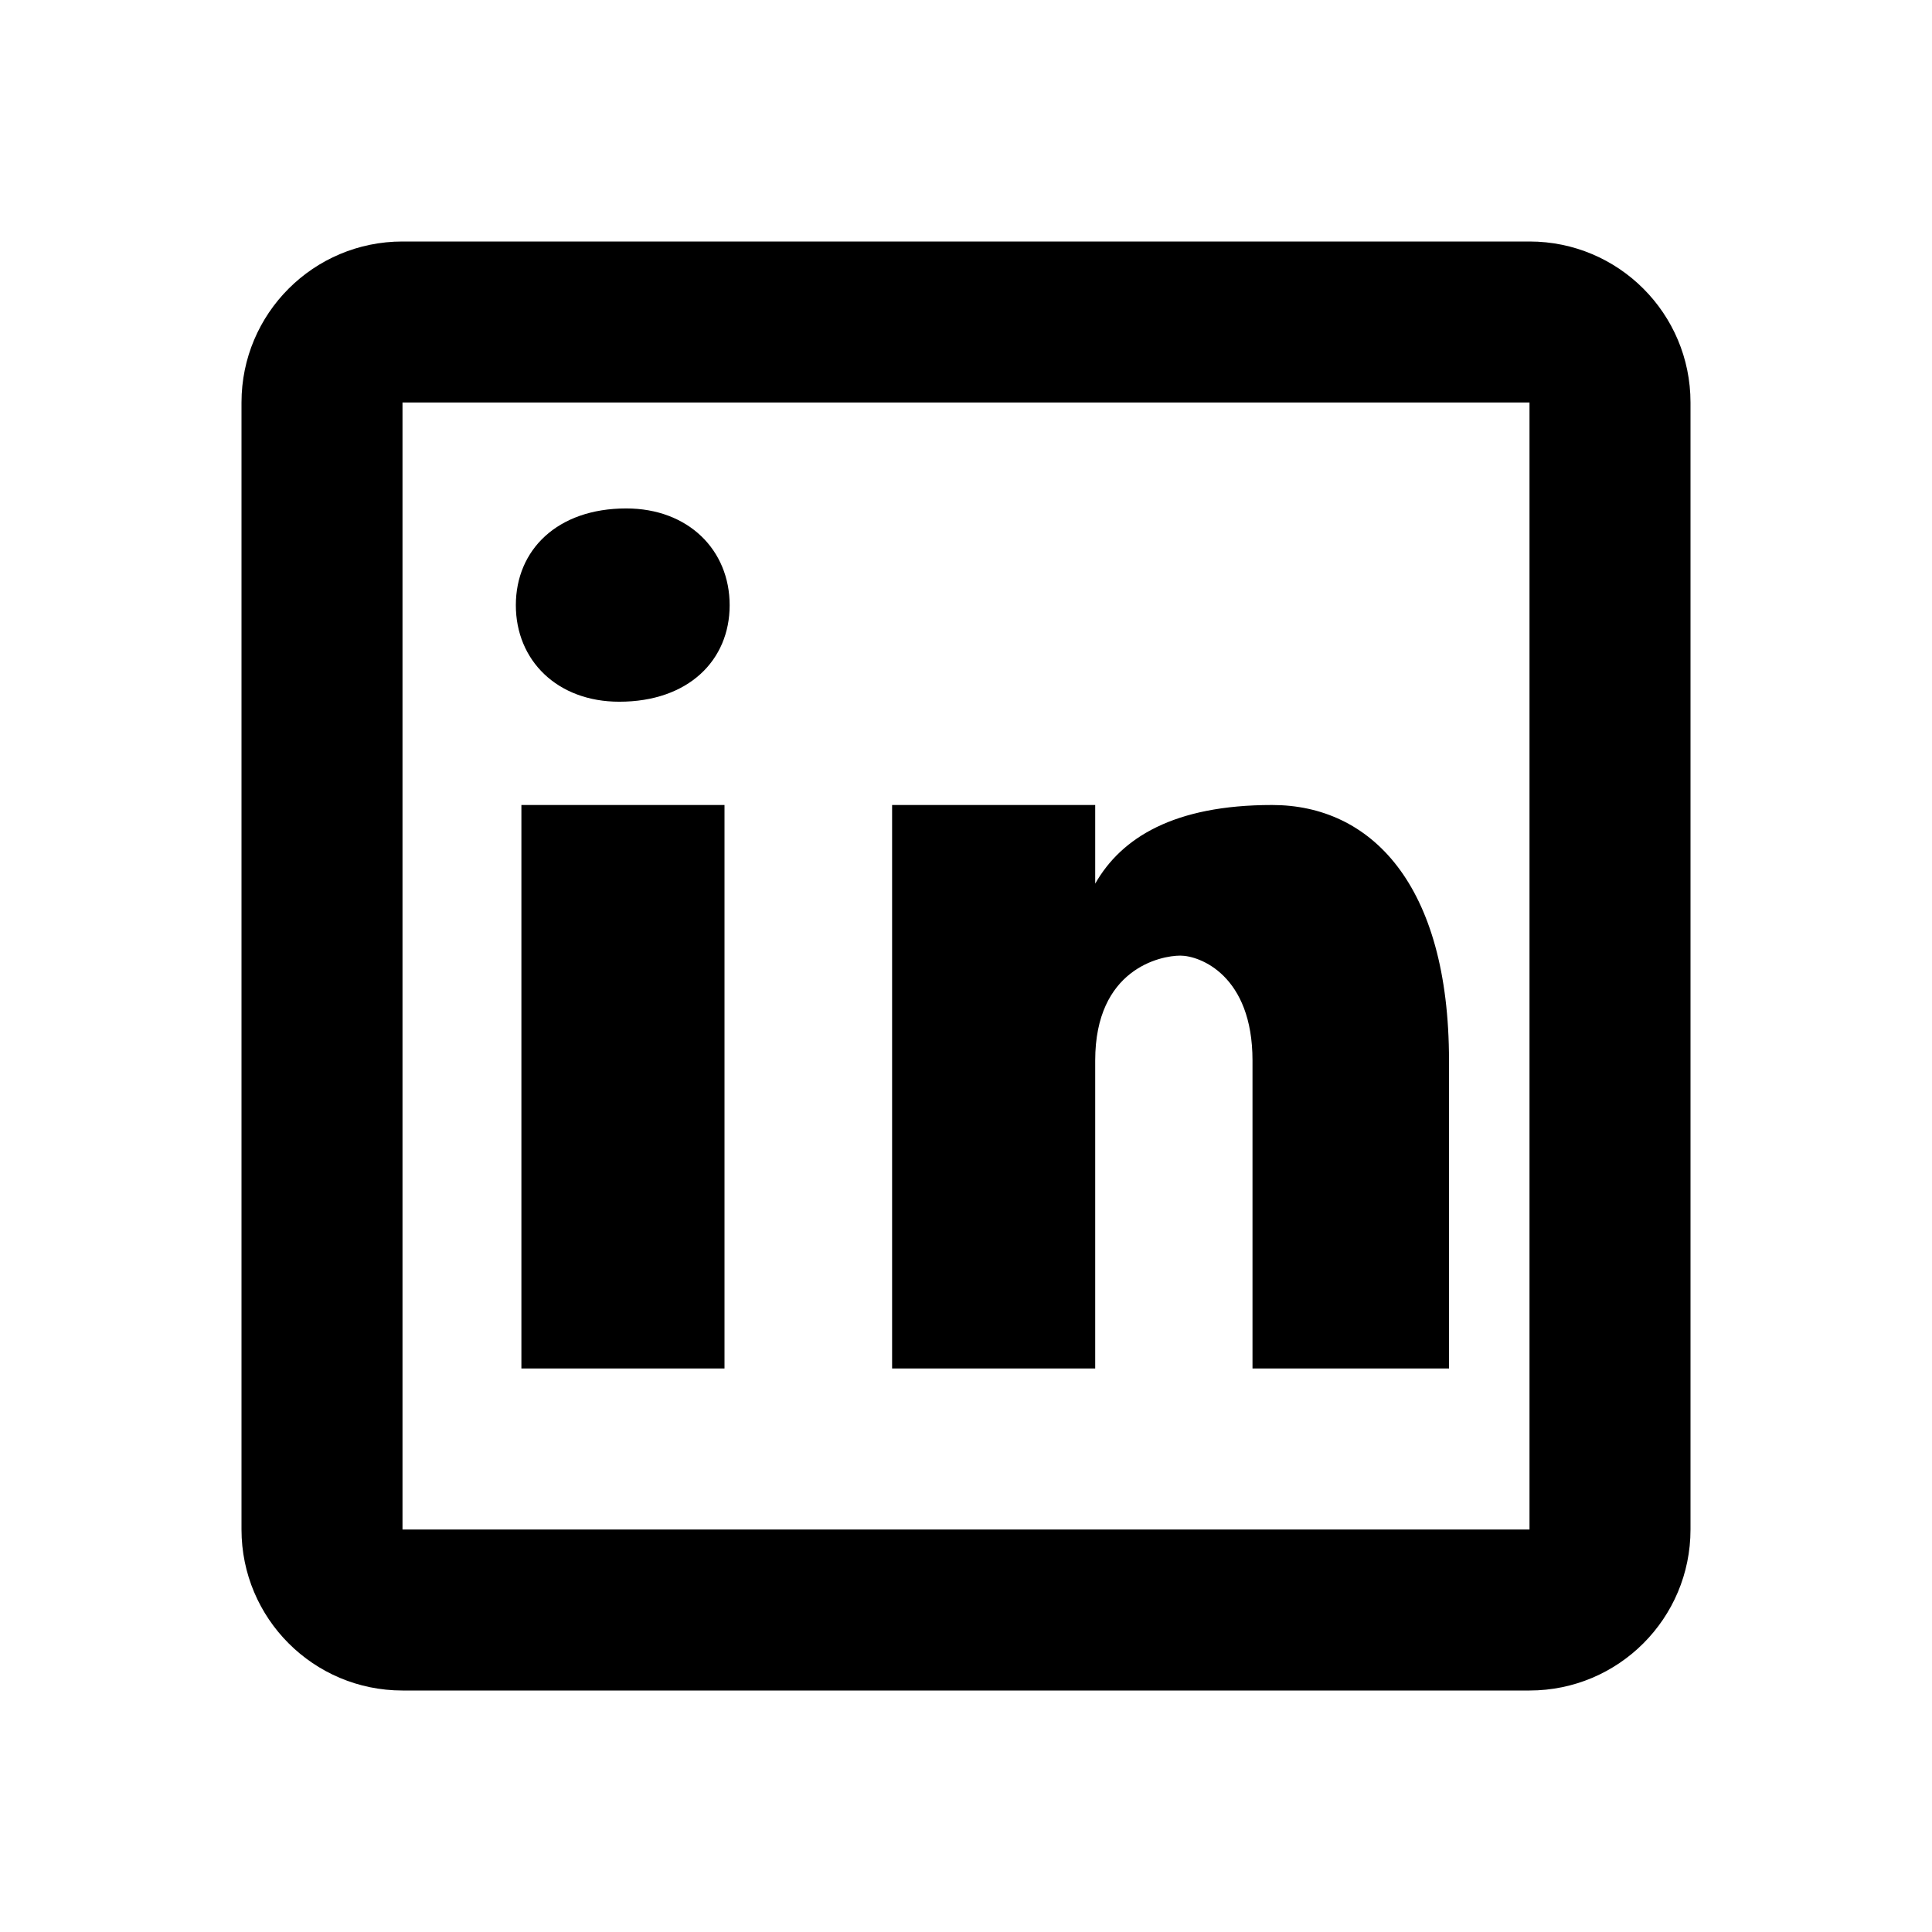
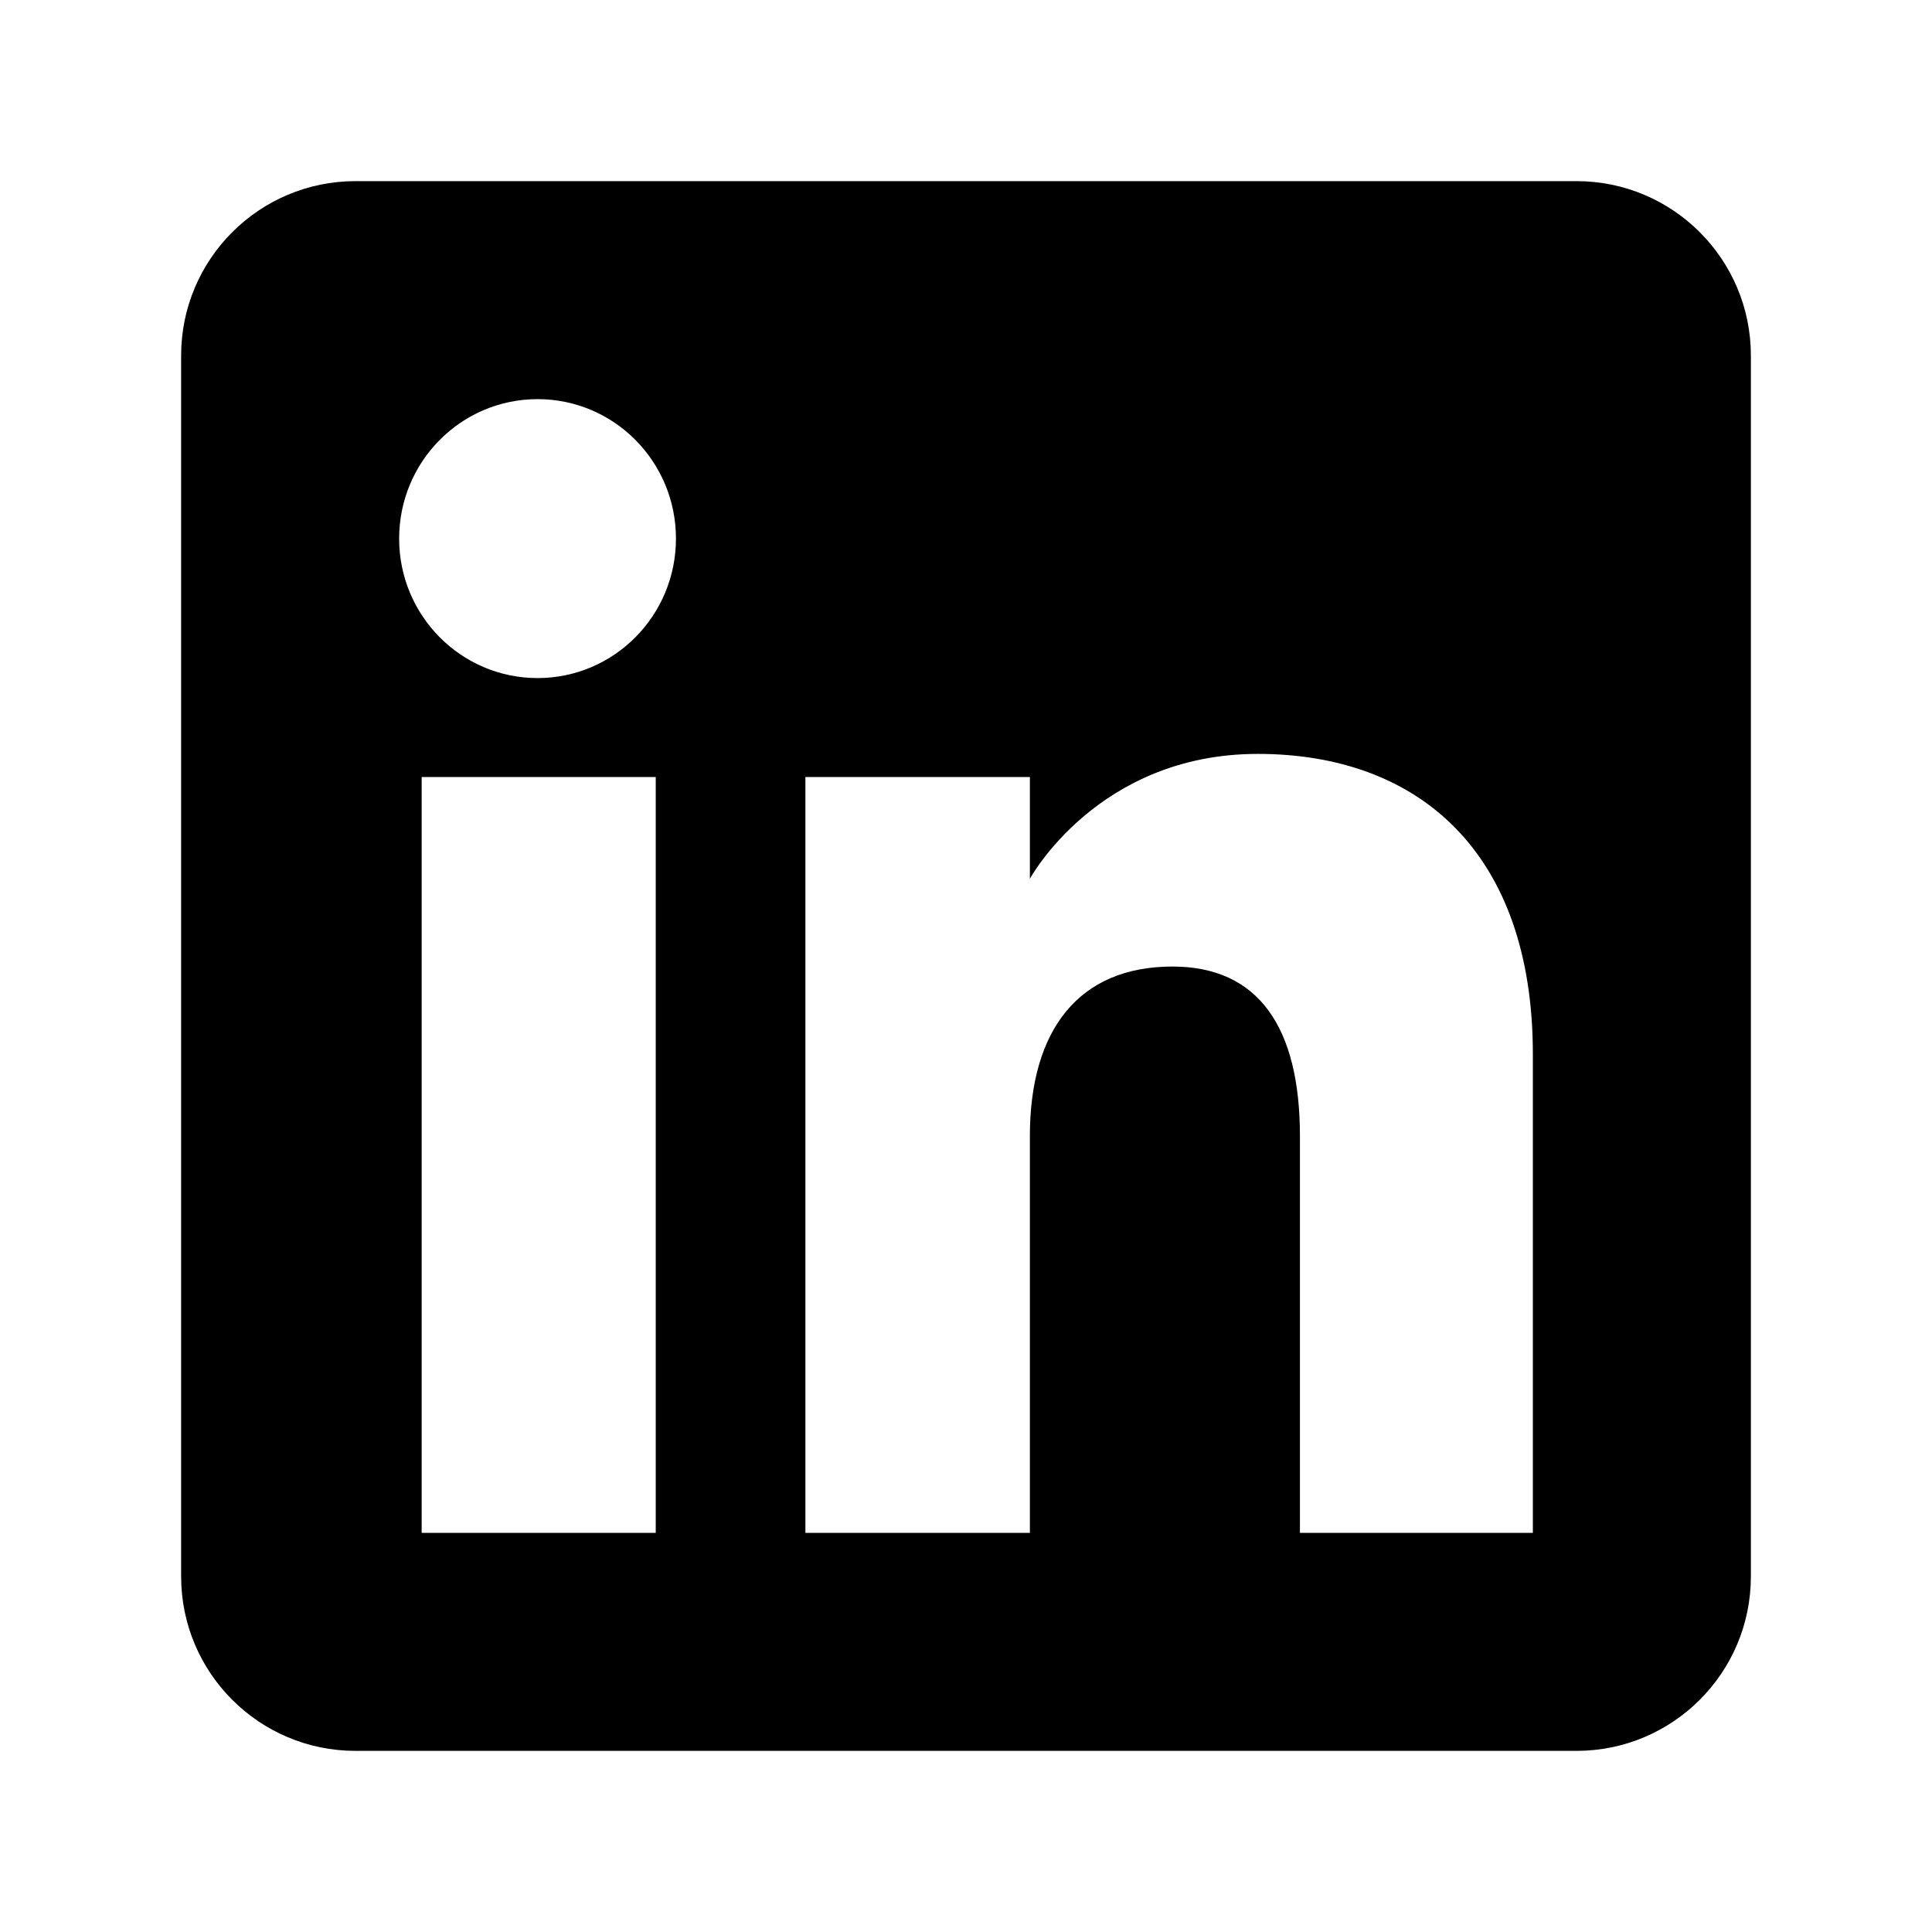
- <svg xmlns="http://www.w3.org/2000/svg" fill="#000000" viewBox="0 0 24 24" width="35px" height="35px">
-   <path d="M 5 3 C 3.895 3 3 3.895 3 5 L 3 19 C 3 20.105 3.895 21 5 21 L 19 21 C 20.105 21 21 20.105 21 19 L 21 5 C 21 3.895 20.105 3 19 3 L 5 3 z M 5 5 L 19 5 L 19 19 L 5 19 L 5 5 z M 7.779 6.316 C 6.922 6.316 6.408 6.832 6.408 7.518 C 6.408 8.204 6.922 8.717 7.693 8.717 C 8.55 8.717 9.064 8.204 9.064 7.518 C 9.064 6.832 8.55 6.316 7.779 6.316 z M 6.477 10 L 6.477 17 L 9 17 L 9 10 L 6.477 10 z M 11.082 10 L 11.082 17 L 13.605 17 L 13.605 13.174 C 13.605 12.035 14.418 11.871 14.662 11.871 C 14.906 11.871 15.559 12.116 15.559 13.174 L 15.559 17 L 18 17 L 18 13.174 C 18 10.977 17.024 10 15.803 10 C 14.582 10 13.93 10.407 13.605 10.977 L 13.605 10 L 11.082 10 z" />
+ <svg xmlns="http://www.w3.org/2000/svg" width="32" height="32" viewBox="0 0 32 32">
+   <path d="M26.111,3H5.889c-1.595,0-2.889,1.293-2.889,2.889V26.111c0,1.595,1.293,2.889,2.889,2.889H26.111c1.595,0,2.889-1.293,2.889-2.889V5.889c0-1.595-1.293-2.889-2.889-2.889ZM10.861,25.389h-3.877V12.87h3.877v12.519Zm-1.957-14.158c-1.267,0-2.293-1.034-2.293-2.31s1.026-2.31,2.293-2.31,2.292,1.034,2.292,2.31-1.026,2.31-2.292,2.31Zm16.485,14.158h-3.858v-6.571c0-1.802-.685-2.809-2.111-2.809-1.551,0-2.362,1.048-2.362,2.809v6.571h-3.718V12.87h3.718v1.686s1.118-2.069,3.775-2.069,4.556,1.621,4.556,4.975v7.926Z" fill-rule="evenodd" />
</svg>
